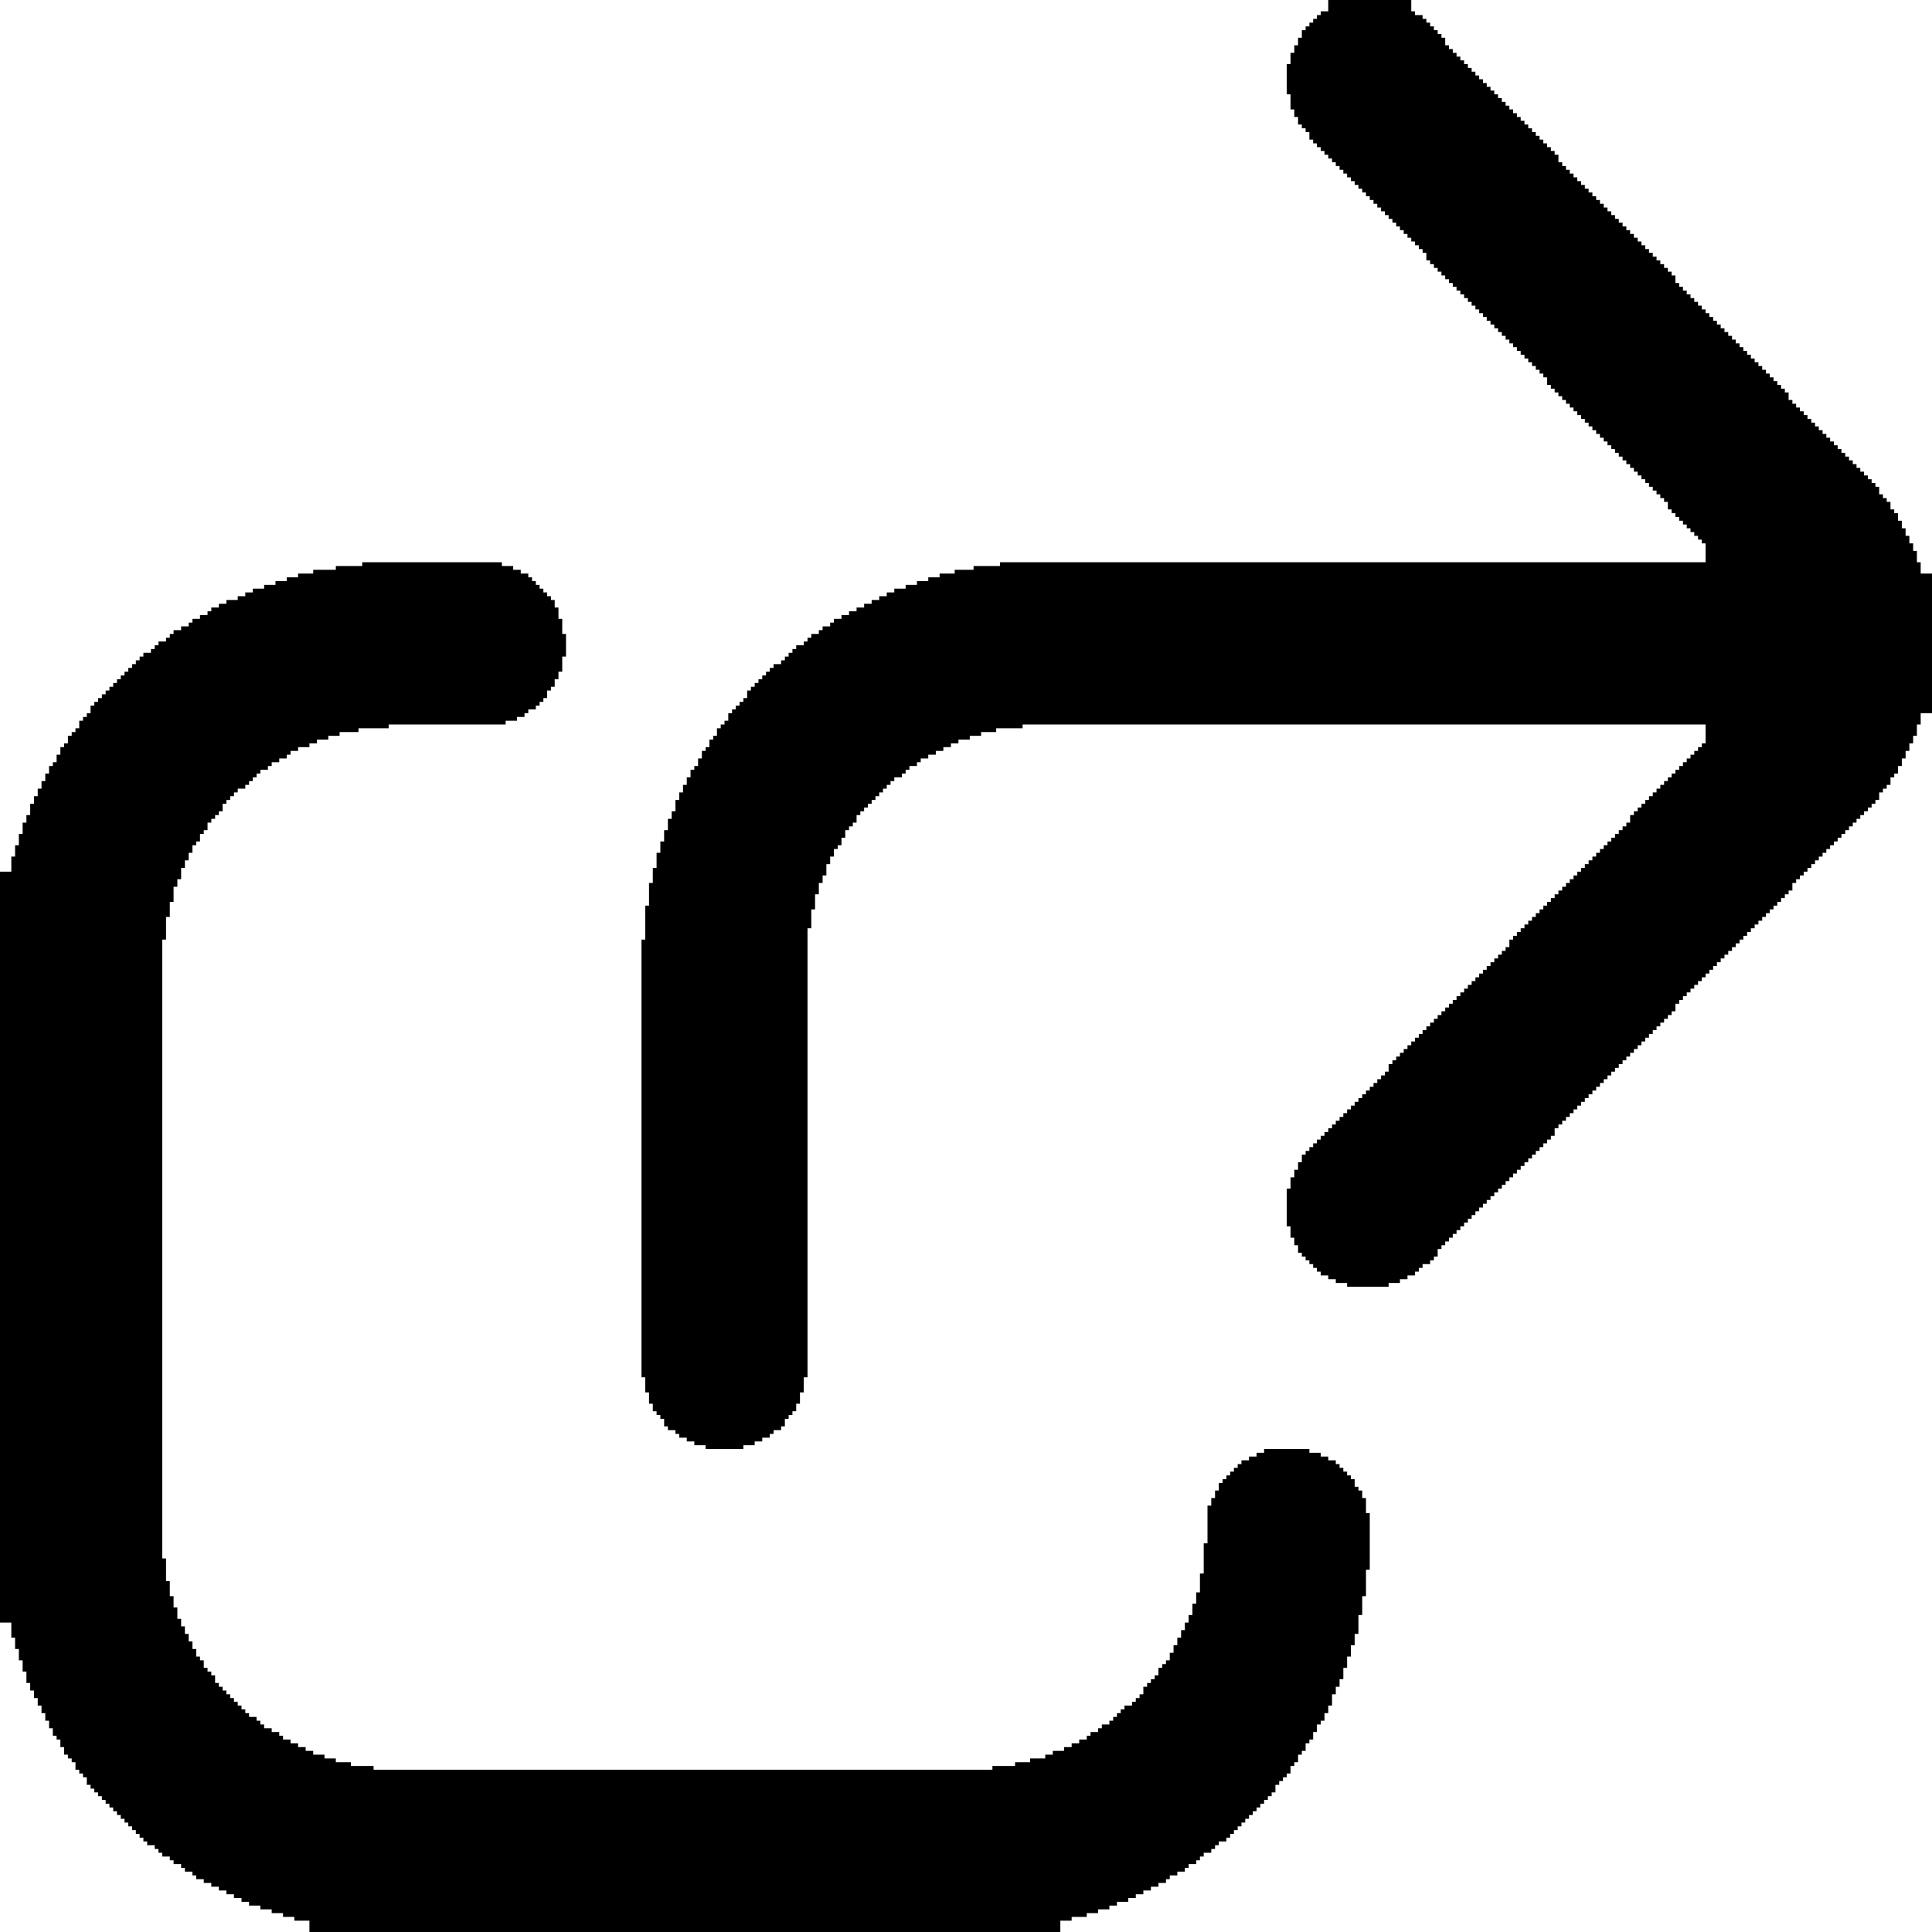
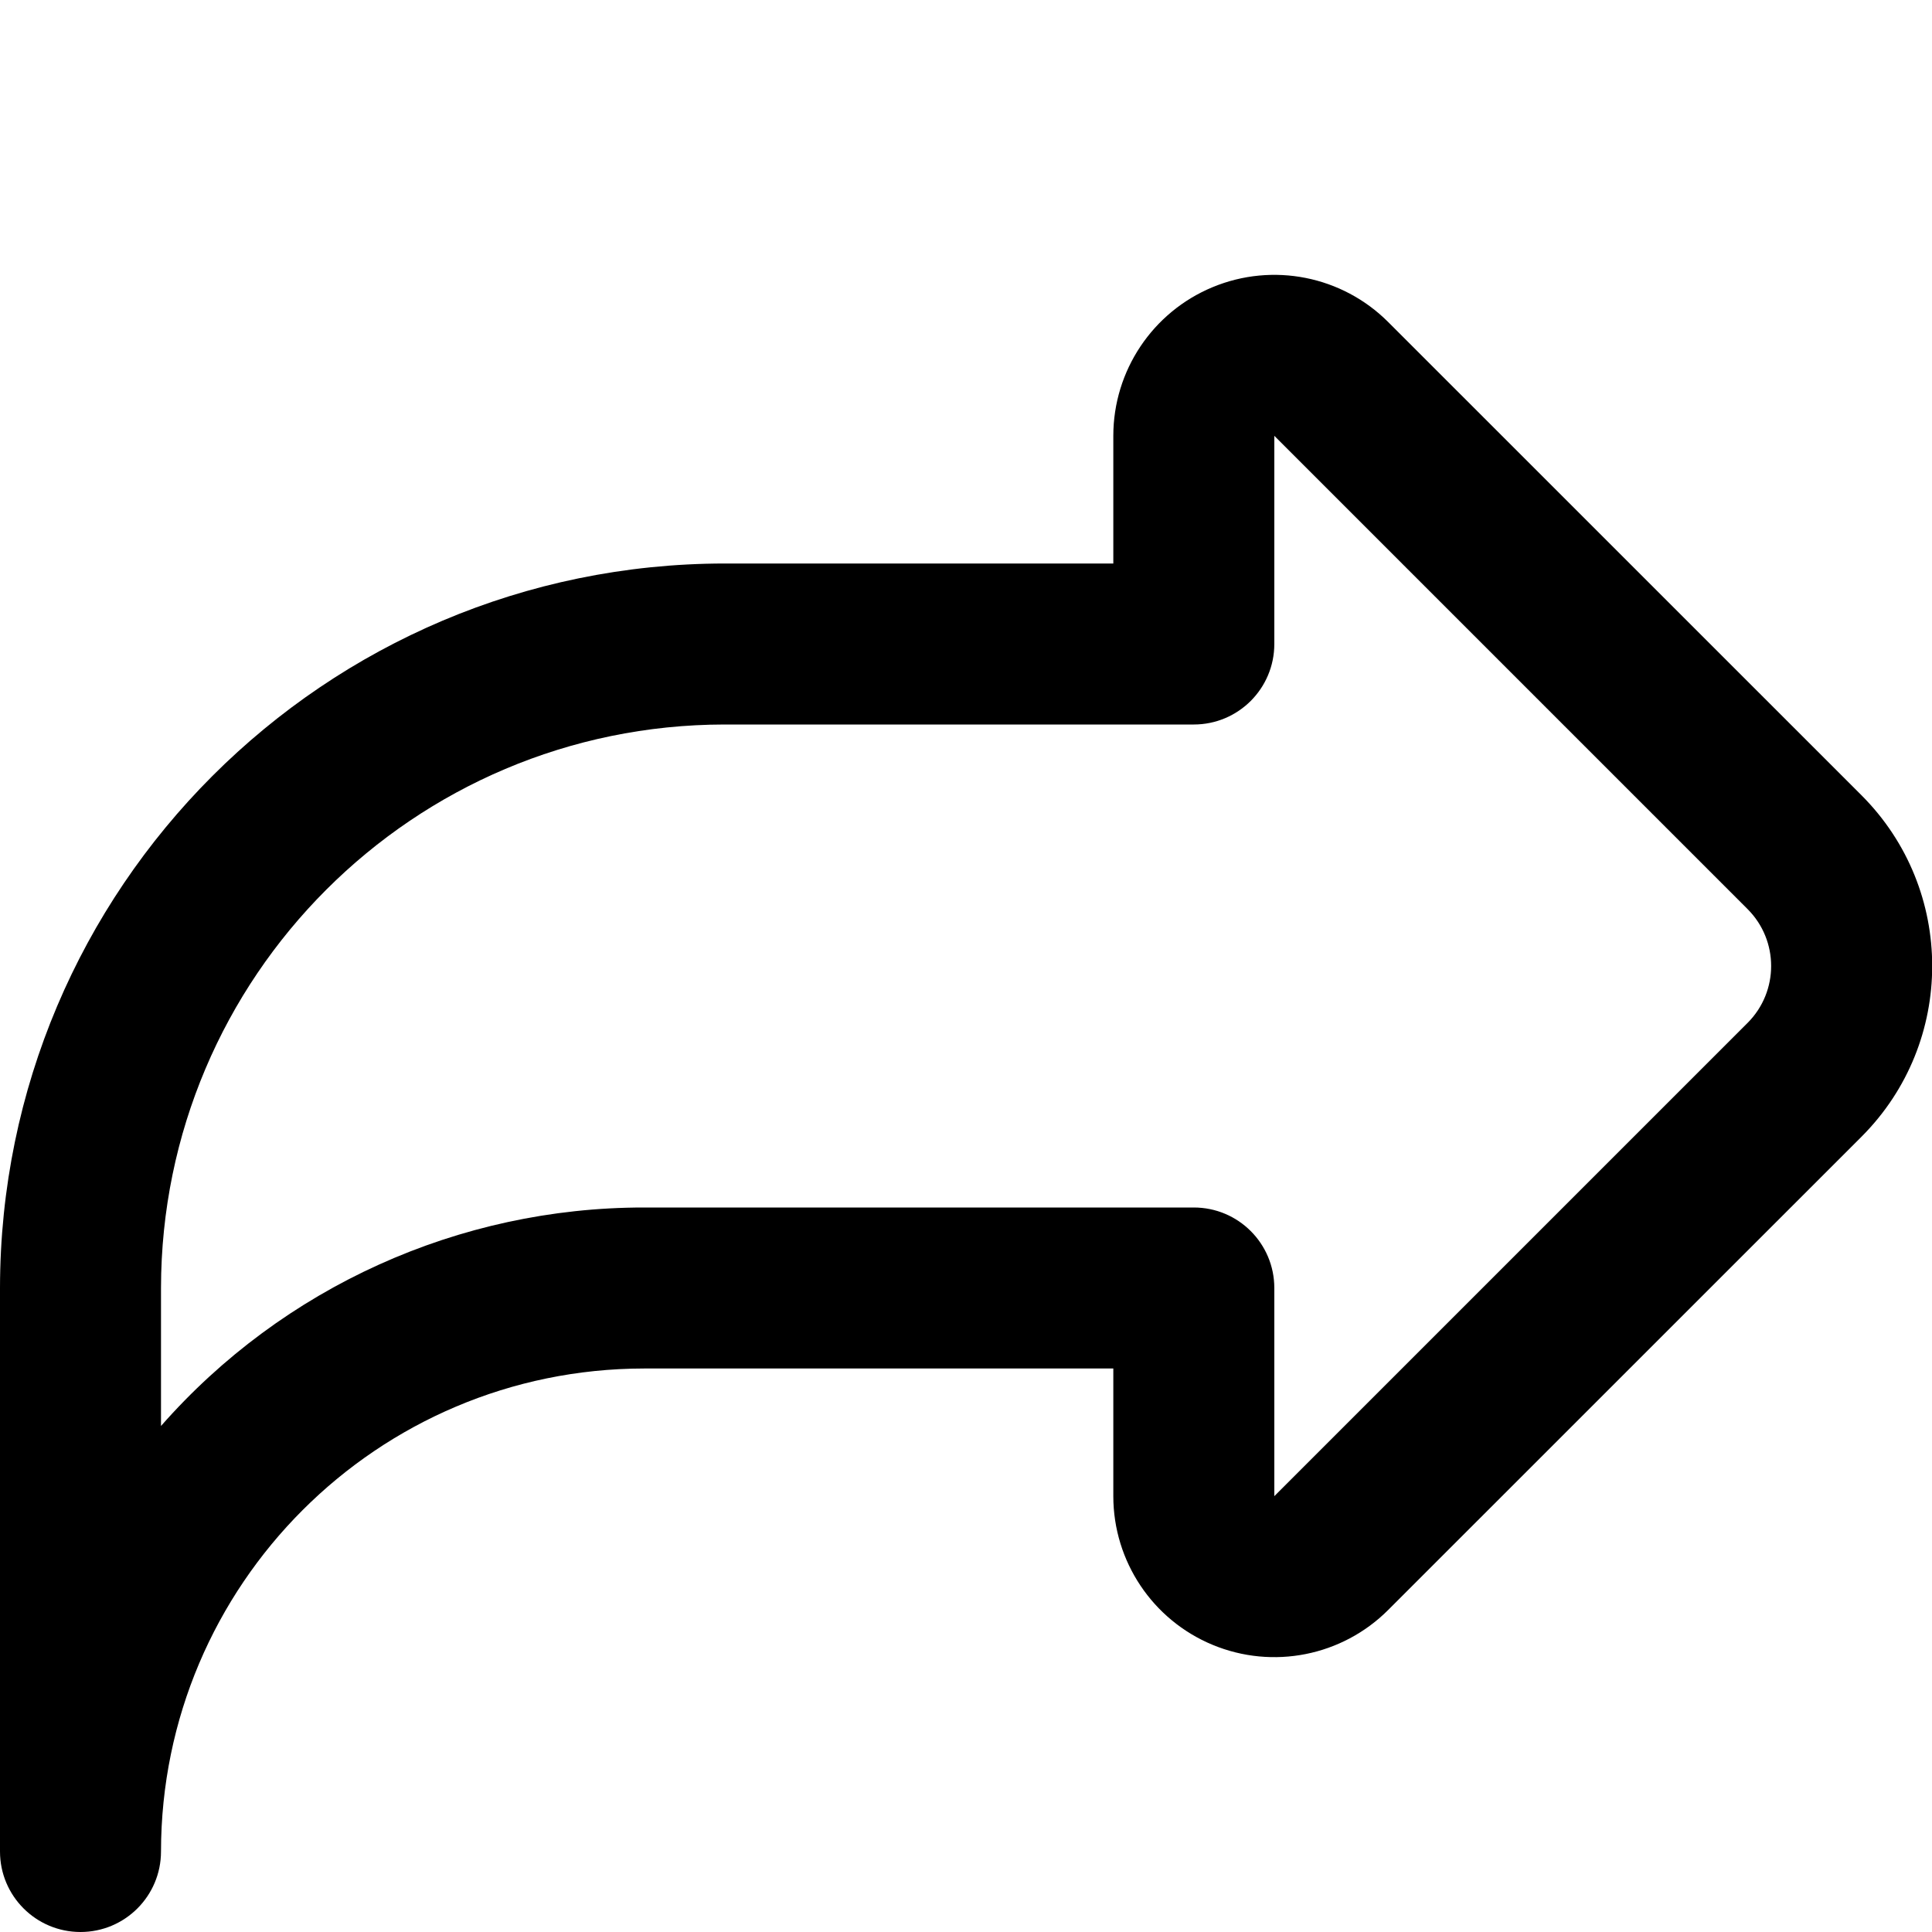
- <svg xmlns="http://www.w3.org/2000/svg" viewBox="0 0 512 512" width="512" height="512">
-   <path fill="#000" d="M352,0h22v1h-22zM352,1h22v1h-22zM352,2h22v1h-22zM350,3h25v1h-25zM349,4h28v1h-28zM348,5h30v1h-30zM347,6h32v1h-32zM346,7h34v1h-34zM345,8h36v1h-36zM345,9h37v1h-37zM344,10h39v1h-39zM344,11h39v1h-39zM343,12h41v1h-41zM343,13h42v1h-42zM342,14h44v1h-44zM342,15h45v1h-45zM342,16h46v1h-46zM341,17h48v1h-48zM341,18h49v1h-49zM341,19h50v1h-50zM341,20h51v1h-51zM341,21h52v1h-52zM341,22h53v1h-53zM341,23h54v1h-54zM341,24h55v1h-55zM342,25h55v1h-55zM342,26h56v1h-56zM342,27h57v1h-57zM342,28h58v1h-58zM343,29h58v1h-58zM343,30h59v1h-59zM344,31h59v1h-59zM344,32h60v1h-60zM345,33h60v1h-60zM346,34h60v1h-60zM347,35h60v1h-60zM347,36h61v1h-61zM348,37h61v1h-61zM349,38h61v1h-61zM350,39h61v1h-61zM351,40h61v1h-61zM352,41h61v1h-61zM353,42h60v1h-60zM354,43h60v1h-60zM355,44h60v1h-60zM356,45h60v1h-60zM357,46h60v1h-60zM358,47h60v1h-60zM359,48h60v1h-60zM360,49h60v1h-60zM361,50h60v1h-60zM362,51h60v1h-60zM363,52h60v1h-60zM364,53h60v1h-60zM365,54h60v1h-60zM366,55h60v1h-60zM367,56h60v1h-60zM368,57h60v1h-60zM369,58h60v1h-60zM370,59h60v1h-60zM371,60h60v1h-60zM372,61h60v1h-60zM373,62h60v1h-60zM374,63h60v1h-60zM375,64h60v1h-60zM376,65h60v1h-60zM377,66h60v1h-60zM378,67h60v1h-60zM378,68h61v1h-61zM379,69h61v1h-61zM380,70h61v1h-61zM381,71h61v1h-61zM382,72h61v1h-61zM383,73h61v1h-61zM384,74h60v1h-60zM385,75h60v1h-60zM386,76h60v1h-60zM387,77h60v1h-60zM388,78h60v1h-60zM389,79h60v1h-60zM390,80h60v1h-60zM391,81h60v1h-60zM392,82h60v1h-60zM393,83h60v1h-60zM394,84h60v1h-60zM395,85h60v1h-60zM396,86h60v1h-60zM397,87h60v1h-60zM398,88h60v1h-60zM399,89h60v1h-60zM400,90h60v1h-60zM401,91h60v1h-60zM402,92h60v1h-60zM403,93h60v1h-60zM404,94h60v1h-60zM405,95h60v1h-60zM406,96h60v1h-60zM407,97h60v1h-60zM408,98h60v1h-60zM409,99h60v1h-60zM410,100h60v1h-60zM410,101h61v1h-61zM411,102h61v1h-61zM412,103h61v1h-61zM413,104h61v1h-61zM414,105h60v1h-60zM415,106h60v1h-60zM416,107h60v1h-60zM417,108h60v1h-60zM418,109h60v1h-60zM419,110h60v1h-60zM420,111h60v1h-60zM421,112h60v1h-60zM422,113h60v1h-60zM423,114h60v1h-60zM424,115h60v1h-60zM425,116h60v1h-60zM426,117h60v1h-60zM427,118h60v1h-60zM428,119h60v1h-60zM429,120h60v1h-60zM430,121h60v1h-60zM431,122h60v1h-60zM432,123h60v1h-60zM433,124h60v1h-60zM434,125h60v1h-60zM435,126h60v1h-60zM436,127h60v1h-60zM437,128h60v1h-60zM438,129h60v1h-60zM439,130h59v1h-59zM440,131h59v1h-59zM441,132h59v1h-59zM442,133h59v1h-59zM442,134h59v1h-59zM443,135h59v1h-59zM444,136h59v1h-59zM445,137h58v1h-58zM446,138h58v1h-58zM447,139h57v1h-57zM448,140h57v1h-57zM449,141h56v1h-56zM450,142h56v1h-56zM451,143h55v1h-55zM452,144h55v1h-55zM452,145h55v1h-55zM452,146h56v1h-56zM452,147h56v1h-56zM452,148h56v1h-56zM96,149h37v1h-37zM265,149h244v1h-244zM89,150h47v1h-47zM258,150h251v1h-251zM83,151h55v1h-55zM253,151h256v1h-256zM79,152h61v1h-61zM249,152h263v1h-263zM76,153h65v1h-65zM246,153h266v1h-266zM73,154h69v1h-69zM243,154h269v1h-269zM70,155h73v1h-73zM240,155h272v1h-272zM67,156h77v1h-77zM237,156h275v1h-275zM65,157h80v1h-80zM235,157h277v1h-277zM63,158h83v1h-83zM233,158h279v1h-279zM60,159h87v1h-87zM231,159h281v1h-281zM58,160h89v1h-89zM229,160h283v1h-283zM56,161h92v1h-92zM227,161h285v1h-285zM55,162h93v1h-93zM225,162h287v1h-287zM53,163h95v1h-95zM223,163h289v1h-289zM51,164h98v1h-98zM221,164h291v1h-291zM50,165h99v1h-99zM220,165h292v1h-292zM48,166h101v1h-101zM218,166h294v1h-294zM46,167h103v1h-103zM217,167h295v1h-295zM45,168h105v1h-105zM215,168h297v1h-297zM44,169h106v1h-106zM214,169h298v1h-298zM42,170h108v1h-108zM213,170h299v1h-299zM41,171h109v1h-109zM211,171h301v1h-301zM40,172h110v1h-110zM210,172h302v1h-302zM38,173h112v1h-112zM209,173h303v1h-303zM37,174h112v1h-112zM208,174h304v1h-304zM36,175h113v1h-113zM207,175h305v1h-305zM35,176h114v1h-114zM205,176h307v1h-307zM34,177h115v1h-115zM204,177h308v1h-308zM33,178h115v1h-115zM203,178h309v1h-309zM32,179h116v1h-116zM202,179h310v1h-310zM31,180h116v1h-116zM201,180h311v1h-311zM30,181h117v1h-117zM200,181h312v1h-312zM29,182h117v1h-117zM199,182h313v1h-313zM28,183h117v1h-117zM198,183h314v1h-314zM27,184h118v1h-118zM198,184h314v1h-314zM26,185h118v1h-118zM197,185h315v1h-315zM25,186h118v1h-118zM196,186h316v1h-316zM24,187h118v1h-118zM195,187h317v1h-317zM24,188h116v1h-116zM194,188h318v1h-318zM23,189h116v1h-116zM193,189h316v1h-316zM22,190h115v1h-115zM193,190h316v1h-316zM21,191h113v1h-113zM192,191h317v1h-317zM21,192h82v1h-82zM191,192h80v1h-80zM452,192h56v1h-56zM20,193h75v1h-75zM190,193h74v1h-74zM452,193h56v1h-56zM19,194h71v1h-71zM190,194h70v1h-70zM452,194h56v1h-56zM18,195h69v1h-69zM189,195h68v1h-68zM452,195h55v1h-55zM18,196h66v1h-66zM188,196h66v1h-66zM452,196h55v1h-55zM17,197h65v1h-65zM188,197h64v1h-64zM451,197h55v1h-55zM16,198h63v1h-63zM187,198h63v1h-63zM450,198h56v1h-56zM16,199h61v1h-61zM186,199h62v1h-62zM449,199h56v1h-56zM15,200h61v1h-61zM186,200h60v1h-60zM448,200h57v1h-57zM15,201h59v1h-59zM185,201h59v1h-59zM447,201h57v1h-57zM14,202h58v1h-58zM185,202h58v1h-58zM446,202h58v1h-58zM13,203h58v1h-58zM184,203h57v1h-57zM445,203h58v1h-58zM13,204h56v1h-56zM183,204h57v1h-57zM444,204h59v1h-59zM12,205h56v1h-56zM183,205h56v1h-56zM443,205h59v1h-59zM12,206h55v1h-55zM182,206h55v1h-55zM442,206h59v1h-59zM11,207h55v1h-55zM182,207h54v1h-54zM441,207h60v1h-60zM11,208h54v1h-54zM181,208h54v1h-54zM440,208h60v1h-60zM10,209h53v1h-53zM181,209h53v1h-53zM439,209h60v1h-60zM10,210h52v1h-52zM180,210h53v1h-53zM438,210h60v1h-60zM9,211h52v1h-52zM180,211h52v1h-52zM437,211h61v1h-61zM9,212h51v1h-51zM179,212h52v1h-52zM436,212h61v1h-61zM8,213h51v1h-51zM179,213h51v1h-51zM435,213h61v1h-61zM8,214h51v1h-51zM179,214h50v1h-50zM434,214h61v1h-61zM8,215h50v1h-50zM178,215h50v1h-50zM433,215h61v1h-61zM7,216h50v1h-50zM178,216h49v1h-49zM432,216h61v1h-61zM7,217h49v1h-49zM177,217h50v1h-50zM432,217h60v1h-60zM6,218h49v1h-49zM177,218h49v1h-49zM431,218h60v1h-60zM6,219h49v1h-49zM177,219h48v1h-48zM430,219h60v1h-60zM6,220h48v1h-48zM176,220h48v1h-48zM429,220h60v1h-60zM5,221h48v1h-48zM176,221h48v1h-48zM428,221h60v1h-60zM5,222h48v1h-48zM176,222h47v1h-47zM427,222h60v1h-60zM5,223h47v1h-47zM175,223h48v1h-48zM426,223h60v1h-60zM4,224h47v1h-47zM175,224h47v1h-47zM425,224h60v1h-60zM4,225h47v1h-47zM175,225h46v1h-46zM424,225h60v1h-60zM4,226h46v1h-46zM174,226h47v1h-47zM423,226h60v1h-60zM3,227h47v1h-47zM174,227h46v1h-46zM422,227h60v1h-60zM3,228h46v1h-46zM174,228h46v1h-46zM421,228h60v1h-60zM3,229h46v1h-46zM174,229h45v1h-45zM420,229h60v1h-60zM3,230h45v1h-45zM173,230h46v1h-46zM419,230h60v1h-60zM0,231h48v1h-48zM173,231h46v1h-46zM418,231h60v1h-60zM0,232h48v1h-48zM173,232h45v1h-45zM417,232h60v1h-60zM0,233h47v1h-47zM173,233h45v1h-45zM416,233h60v1h-60zM0,234h47v1h-47zM172,234h45v1h-45zM415,234h60v1h-60zM0,235h46v1h-46zM172,235h45v1h-45zM414,235h61v1h-61zM0,236h46v1h-46zM172,236h45v1h-45zM413,236h61v1h-61zM0,237h46v1h-46zM172,237h44v1h-44zM412,237h61v1h-61zM0,238h46v1h-46zM172,238h44v1h-44zM411,238h61v1h-61zM0,239h45v1h-45zM172,239h44v1h-44zM410,239h61v1h-61zM0,240h45v1h-45zM171,240h45v1h-45zM409,240h61v1h-61zM0,241h45v1h-45zM171,241h44v1h-44zM408,241h61v1h-61zM0,242h45v1h-45zM171,242h44v1h-44zM407,242h61v1h-61zM0,243h44v1h-44zM171,243h44v1h-44zM406,243h61v1h-61zM0,244h44v1h-44zM171,244h44v1h-44zM405,244h61v1h-61zM0,245h44v1h-44zM171,245h44v1h-44zM404,245h61v1h-61zM0,246h44v1h-44zM171,246h43v1h-43zM403,246h61v1h-61zM0,247h44v1h-44zM171,247h43v1h-43zM402,247h61v1h-61zM0,248h44v1h-44zM171,248h43v1h-43zM401,248h61v1h-61zM0,249h43v1h-43zM170,249h44v1h-44zM400,249h61v1h-61zM0,250h43v1h-43zM170,250h44v1h-44zM400,250h60v1h-60zM0,251h43v1h-43zM170,251h44v1h-44zM399,251h60v1h-60zM0,252h43v1h-43zM170,252h44v1h-44zM398,252h60v1h-60zM0,253h43v1h-43zM170,253h44v1h-44zM397,253h60v1h-60zM0,254h43v1h-43zM170,254h44v1h-44zM396,254h60v1h-60zM0,255h43v1h-43zM170,255h44v1h-44zM395,255h60v1h-60zM0,256h43v1h-43zM170,256h44v1h-44zM394,256h60v1h-60zM0,257h43v1h-43zM170,257h44v1h-44zM393,257h60v1h-60zM0,258h43v1h-43zM170,258h44v1h-44zM392,258h60v1h-60zM0,259h43v1h-43zM170,259h44v1h-44zM391,259h60v1h-60zM0,260h43v1h-43zM170,260h44v1h-44zM390,260h60v1h-60zM0,261h43v1h-43zM170,261h44v1h-44zM389,261h60v1h-60zM0,262h43v1h-43zM170,262h44v1h-44zM388,262h60v1h-60zM0,263h43v1h-43zM170,263h44v1h-44zM387,263h60v1h-60zM0,264h43v1h-43zM170,264h44v1h-44zM386,264h60v1h-60zM0,265h43v1h-43zM170,265h44v1h-44zM385,265h60v1h-60zM0,266h43v1h-43zM170,266h44v1h-44zM384,266h60v1h-60zM0,267h43v1h-43zM170,267h44v1h-44zM383,267h61v1h-61zM0,268h43v1h-43zM170,268h44v1h-44zM382,268h61v1h-61zM0,269h43v1h-43zM170,269h44v1h-44zM381,269h61v1h-61zM0,270h43v1h-43zM170,270h44v1h-44zM380,270h61v1h-61zM0,271h43v1h-43zM170,271h44v1h-44zM379,271h61v1h-61zM0,272h43v1h-43zM170,272h44v1h-44zM378,272h61v1h-61zM0,273h43v1h-43zM170,273h44v1h-44zM377,273h61v1h-61zM0,274h43v1h-43zM170,274h44v1h-44zM376,274h61v1h-61zM0,275h43v1h-43zM170,275h44v1h-44zM375,275h61v1h-61zM0,276h43v1h-43zM170,276h44v1h-44zM374,276h61v1h-61zM0,277h43v1h-43zM170,277h44v1h-44zM373,277h61v1h-61zM0,278h43v1h-43zM170,278h44v1h-44zM372,278h61v1h-61zM0,279h43v1h-43zM170,279h44v1h-44zM371,279h61v1h-61zM0,280h43v1h-43zM170,280h44v1h-44zM370,280h61v1h-61zM0,281h43v1h-43zM170,281h44v1h-44zM369,281h61v1h-61zM0,282h43v1h-43zM170,282h44v1h-44zM368,282h61v1h-61zM0,283h43v1h-43zM170,283h44v1h-44zM368,283h60v1h-60zM0,284h43v1h-43zM170,284h44v1h-44zM367,284h60v1h-60zM0,285h43v1h-43zM170,285h44v1h-44zM366,285h60v1h-60zM0,286h43v1h-43zM170,286h44v1h-44zM365,286h60v1h-60zM0,287h43v1h-43zM170,287h44v1h-44zM364,287h60v1h-60zM0,288h43v1h-43zM170,288h44v1h-44zM363,288h60v1h-60zM0,289h43v1h-43zM170,289h44v1h-44zM362,289h60v1h-60zM0,290h43v1h-43zM170,290h44v1h-44zM361,290h60v1h-60zM0,291h43v1h-43zM170,291h44v1h-44zM360,291h60v1h-60zM0,292h43v1h-43zM170,292h44v1h-44zM359,292h60v1h-60zM0,293h43v1h-43zM170,293h44v1h-44zM358,293h60v1h-60zM0,294h43v1h-43zM170,294h44v1h-44zM357,294h60v1h-60zM0,295h43v1h-43zM170,295h44v1h-44zM356,295h60v1h-60zM0,296h43v1h-43zM170,296h44v1h-44zM355,296h60v1h-60zM0,297h43v1h-43zM170,297h44v1h-44zM354,297h60v1h-60zM0,298h43v1h-43zM170,298h44v1h-44zM353,298h60v1h-60zM0,299h43v1h-43zM170,299h44v1h-44zM352,299h60v1h-60zM0,300h43v1h-43zM170,300h44v1h-44zM351,300h61v1h-61zM0,301h43v1h-43zM170,301h44v1h-44zM350,301h61v1h-61zM0,302h43v1h-43zM170,302h44v1h-44zM349,302h61v1h-61zM0,303h43v1h-43zM170,303h44v1h-44zM348,303h61v1h-61zM0,304h43v1h-43zM170,304h44v1h-44zM347,304h61v1h-61zM0,305h43v1h-43zM170,305h44v1h-44zM346,305h61v1h-61zM0,306h43v1h-43zM170,306h44v1h-44zM345,306h61v1h-61zM0,307h43v1h-43zM170,307h44v1h-44zM345,307h60v1h-60zM0,308h43v1h-43zM170,308h44v1h-44zM344,308h60v1h-60zM0,309h43v1h-43zM170,309h44v1h-44zM344,309h59v1h-59zM0,310h43v1h-43zM170,310h44v1h-44zM343,310h59v1h-59zM0,311h43v1h-43zM170,311h44v1h-44zM343,311h58v1h-58zM0,312h43v1h-43zM170,312h44v1h-44zM342,312h58v1h-58zM0,313h43v1h-43zM170,313h44v1h-44zM342,313h57v1h-57zM0,314h43v1h-43zM170,314h44v1h-44zM342,314h56v1h-56zM0,315h43v1h-43zM170,315h44v1h-44zM341,315h56v1h-56zM0,316h43v1h-43zM170,316h44v1h-44zM341,316h55v1h-55zM0,317h43v1h-43zM170,317h44v1h-44zM341,317h54v1h-54zM0,318h43v1h-43zM170,318h44v1h-44zM341,318h53v1h-53zM0,319h43v1h-43zM170,319h44v1h-44zM341,319h52v1h-52zM0,320h43v1h-43zM170,320h44v1h-44zM341,320h51v1h-51zM0,321h43v1h-43zM170,321h44v1h-44zM341,321h50v1h-50zM0,322h43v1h-43zM170,322h44v1h-44zM341,322h49v1h-49zM0,323h43v1h-43zM170,323h44v1h-44zM341,323h48v1h-48zM0,324h43v1h-43zM170,324h44v1h-44zM341,324h47v1h-47zM0,325h43v1h-43zM170,325h44v1h-44zM342,325h45v1h-45zM0,326h43v1h-43zM170,326h44v1h-44zM342,326h44v1h-44zM0,327h43v1h-43zM170,327h44v1h-44zM342,327h43v1h-43zM0,328h43v1h-43zM170,328h44v1h-44zM343,328h41v1h-41zM0,329h43v1h-43zM170,329h44v1h-44zM343,329h40v1h-40zM0,330h43v1h-43zM170,330h44v1h-44zM344,330h38v1h-38zM0,331h43v1h-43zM170,331h44v1h-44zM344,331h37v1h-37zM0,332h43v1h-43zM170,332h44v1h-44zM345,332h36v1h-36zM0,333h43v1h-43zM170,333h44v1h-44zM346,333h34v1h-34zM0,334h43v1h-43zM170,334h44v1h-44zM347,334h32v1h-32zM0,335h43v1h-43zM170,335h44v1h-44zM348,335h29v1h-29zM0,336h43v1h-43zM170,336h44v1h-44zM349,336h27v1h-27zM0,337h43v1h-43zM170,337h44v1h-44zM350,337h25v1h-25zM0,338h43v1h-43zM170,338h44v1h-44zM352,338h21v1h-21zM0,339h43v1h-43zM170,339h44v1h-44zM354,339h17v1h-17zM0,340h43v1h-43zM170,340h44v1h-44zM357,340h11v1h-11zM0,341h43v1h-43zM170,341h44v1h-44zM0,342h43v1h-43zM170,342h44v1h-44zM0,343h43v1h-43zM170,343h44v1h-44zM0,344h43v1h-43zM170,344h44v1h-44zM0,345h43v1h-43zM170,345h44v1h-44zM0,346h43v1h-43zM170,346h44v1h-44zM0,347h43v1h-43zM170,347h44v1h-44zM0,348h43v1h-43zM170,348h44v1h-44zM0,349h43v1h-43zM170,349h44v1h-44zM0,350h43v1h-43zM170,350h44v1h-44zM0,351h43v1h-43zM170,351h44v1h-44zM0,352h43v1h-43zM170,352h44v1h-44zM0,353h43v1h-43zM170,353h44v1h-44zM0,354h43v1h-43zM170,354h44v1h-44zM0,355h43v1h-43zM170,355h44v1h-44zM0,356h43v1h-43zM170,356h44v1h-44zM0,357h43v1h-43zM170,357h44v1h-44zM0,358h43v1h-43zM170,358h44v1h-44zM0,359h43v1h-43zM170,359h44v1h-44zM0,360h43v1h-43zM170,360h44v1h-44zM0,361h43v1h-43zM170,361h44v1h-44zM0,362h43v1h-43zM170,362h44v1h-44zM0,363h43v1h-43zM170,363h44v1h-44zM0,364h43v1h-43zM170,364h44v1h-44zM0,365h43v1h-43zM171,365h42v1h-42zM0,366h43v1h-43zM171,366h42v1h-42zM0,367h43v1h-43zM171,367h42v1h-42zM0,368h43v1h-43zM171,368h42v1h-42zM0,369h43v1h-43zM172,369h40v1h-40zM0,370h43v1h-43zM172,370h40v1h-40zM0,371h43v1h-43zM172,371h40v1h-40zM0,372h43v1h-43zM173,372h38v1h-38zM0,373h43v1h-43zM173,373h38v1h-38zM0,374h43v1h-43zM174,374h36v1h-36zM0,375h43v1h-43zM175,375h34v1h-34zM0,376h43v1h-43zM176,376h32v1h-32zM0,377h43v1h-43zM176,377h32v1h-32zM0,378h43v1h-43zM177,378h30v1h-30zM0,379h43v1h-43zM179,379h26v1h-26zM0,380h43v1h-43zM180,380h24v1h-24zM0,381h43v1h-43zM182,381h20v1h-20zM0,382h43v1h-43zM184,382h16v1h-16zM0,383h43v1h-43zM187,383h10v1h-10zM0,384h43v1h-43zM335,384h12v1h-12zM0,385h43v1h-43zM333,385h17v1h-17zM0,386h43v1h-43zM331,386h21v1h-21zM0,387h43v1h-43zM329,387h25v1h-25zM0,388h43v1h-43zM328,388h27v1h-27zM0,389h43v1h-43zM327,389h29v1h-29zM0,390h43v1h-43zM326,390h31v1h-31zM0,391h43v1h-43zM325,391h33v1h-33zM0,392h43v1h-43zM324,392h35v1h-35zM0,393h43v1h-43zM323,393h36v1h-36zM0,394h43v1h-43zM323,394h37v1h-37zM0,395h43v1h-43zM322,395h39v1h-39zM0,396h43v1h-43zM322,396h39v1h-39zM0,397h43v1h-43zM321,397h41v1h-41zM0,398h43v1h-43zM321,398h41v1h-41zM0,399h43v1h-43zM320,399h42v1h-42zM0,400h43v1h-43zM320,400h42v1h-42zM0,401h43v1h-43zM320,401h43v1h-43zM0,402h43v1h-43zM320,402h43v1h-43zM0,403h43v1h-43zM320,403h43v1h-43zM0,404h43v1h-43zM320,404h43v1h-43zM0,405h43v1h-43zM320,405h43v1h-43zM0,406h43v1h-43zM320,406h43v1h-43zM0,407h43v1h-43zM320,407h43v1h-43zM0,408h43v1h-43zM320,408h43v1h-43zM0,409h43v1h-43zM319,409h44v1h-44zM0,410h43v1h-43zM319,410h44v1h-44zM0,411h43v1h-43zM319,411h44v1h-44zM0,412h43v1h-43zM319,412h44v1h-44zM0,413h44v1h-44zM319,413h44v1h-44zM0,414h44v1h-44zM319,414h44v1h-44zM0,415h44v1h-44zM319,415h44v1h-44zM0,416h44v1h-44zM319,416h43v1h-43zM0,417h44v1h-44zM318,417h44v1h-44zM0,418h44v1h-44zM318,418h44v1h-44zM0,419h45v1h-45zM318,419h44v1h-44zM0,420h45v1h-45zM318,420h44v1h-44zM0,421h45v1h-45zM318,421h44v1h-44zM0,422h45v1h-45zM317,422h45v1h-45zM0,423h46v1h-46zM317,423h44v1h-44zM0,424h46v1h-46zM317,424h44v1h-44zM0,425h46v1h-46zM316,425h45v1h-45zM0,426h47v1h-47zM316,426h45v1h-45zM0,427h47v1h-47zM316,427h45v1h-45zM0,428h47v1h-47zM315,428h45v1h-45zM0,429h48v1h-48zM315,429h45v1h-45zM3,430h45v1h-45zM314,430h46v1h-46zM3,431h46v1h-46zM314,431h46v1h-46zM3,432h46v1h-46zM313,432h47v1h-47zM3,433h47v1h-47zM313,433h46v1h-46zM4,434h46v1h-46zM312,434h47v1h-47zM4,435h47v1h-47zM312,435h47v1h-47zM4,436h47v1h-47zM311,436h47v1h-47zM5,437h47v1h-47zM311,437h47v1h-47zM5,438h47v1h-47zM310,438h48v1h-48zM5,439h48v1h-48zM310,439h47v1h-47zM6,440h48v1h-48zM309,440h48v1h-48zM6,441h48v1h-48zM308,441h49v1h-49zM6,442h49v1h-49zM307,442h49v1h-49zM7,443h49v1h-49zM307,443h49v1h-49zM7,444h50v1h-50zM306,444h50v1h-50zM7,445h50v1h-50zM305,445h50v1h-50zM8,446h50v1h-50zM304,446h51v1h-51zM8,447h51v1h-51zM303,447h51v1h-51zM9,448h51v1h-51zM303,448h51v1h-51zM9,449h52v1h-52zM302,449h51v1h-51zM10,450h52v1h-52zM301,450h52v1h-52zM10,451h53v1h-53zM300,451h53v1h-53zM11,452h53v1h-53zM298,452h54v1h-54zM11,453h54v1h-54zM297,453h55v1h-55zM12,454h54v1h-54zM296,454h55v1h-55zM12,455h56v1h-56zM295,455h56v1h-56zM13,456h56v1h-56zM294,456h56v1h-56zM13,457h57v1h-57zM292,457h57v1h-57zM14,458h58v1h-58zM291,458h58v1h-58zM14,459h60v1h-60zM289,459h59v1h-59zM15,460h60v1h-60zM288,460h60v1h-60zM16,461h61v1h-61zM286,461h61v1h-61zM16,462h63v1h-63zM284,462h62v1h-62zM17,463h64v1h-64zM282,463h64v1h-64zM17,464h66v1h-66zM279,464h66v1h-66zM18,465h68v1h-68zM277,465h67v1h-67zM19,466h70v1h-70zM273,466h71v1h-71zM20,467h73v1h-73zM269,467h74v1h-74zM20,468h79v1h-79zM263,468h79v1h-79zM21,469h321v1h-321zM22,470h319v1h-319zM23,471h317v1h-317zM23,472h316v1h-316zM24,473h314v1h-314zM25,474h313v1h-313zM26,475h311v1h-311zM27,476h309v1h-309zM28,477h307v1h-307zM29,478h305v1h-305zM30,479h303v1h-303zM31,480h301v1h-301zM32,481h299v1h-299zM33,482h297v1h-297zM34,483h295v1h-295zM35,484h293v1h-293zM36,485h291v1h-291zM37,486h289v1h-289zM38,487h287v1h-287zM39,488h284v1h-284zM41,489h281v1h-281zM42,490h279v1h-279zM43,491h276v1h-276zM45,492h273v1h-273zM46,493h271v1h-271zM48,494h267v1h-267zM49,495h265v1h-265zM51,496h261v1h-261zM52,497h258v1h-258zM54,498h255v1h-255zM56,499h251v1h-251zM58,500h247v1h-247zM60,501h243v1h-243zM62,502h239v1h-239zM64,503h235v1h-235zM66,504h230v1h-230zM69,505h225v1h-225zM72,506h219v1h-219zM75,507h213v1h-213zM78,508h206v1h-206zM82,509h199v1h-199zM82,510h199v1h-199zM82,511h199v1h-199z" />
+ <svg xmlns="http://www.w3.org/2000/svg" id="Outline" viewBox="0 0 24 24" width="512" height="512">
+   <path d="M0,23V16A9.01,9.01,0,0,1,9,7h4.83V5.414A2,2,0,0,1,17.244,4l5.88,5.879a3,3,0,0,1,0,4.242L17.244,20a2,2,0,0,1-3.414-1.414V17H8a6.006,6.006,0,0,0-6,6,1,1,0,0,1-2,0ZM15.83,8a1,1,0,0,1-1,1H9a7.008,7.008,0,0,0-7,7v1.714A7.984,7.984,0,0,1,8,15h6.83a1,1,0,0,1,1,1v2.586l5.879-5.879a1,1,0,0,0,0-1.414L15.83,5.414Z" />
</svg>
